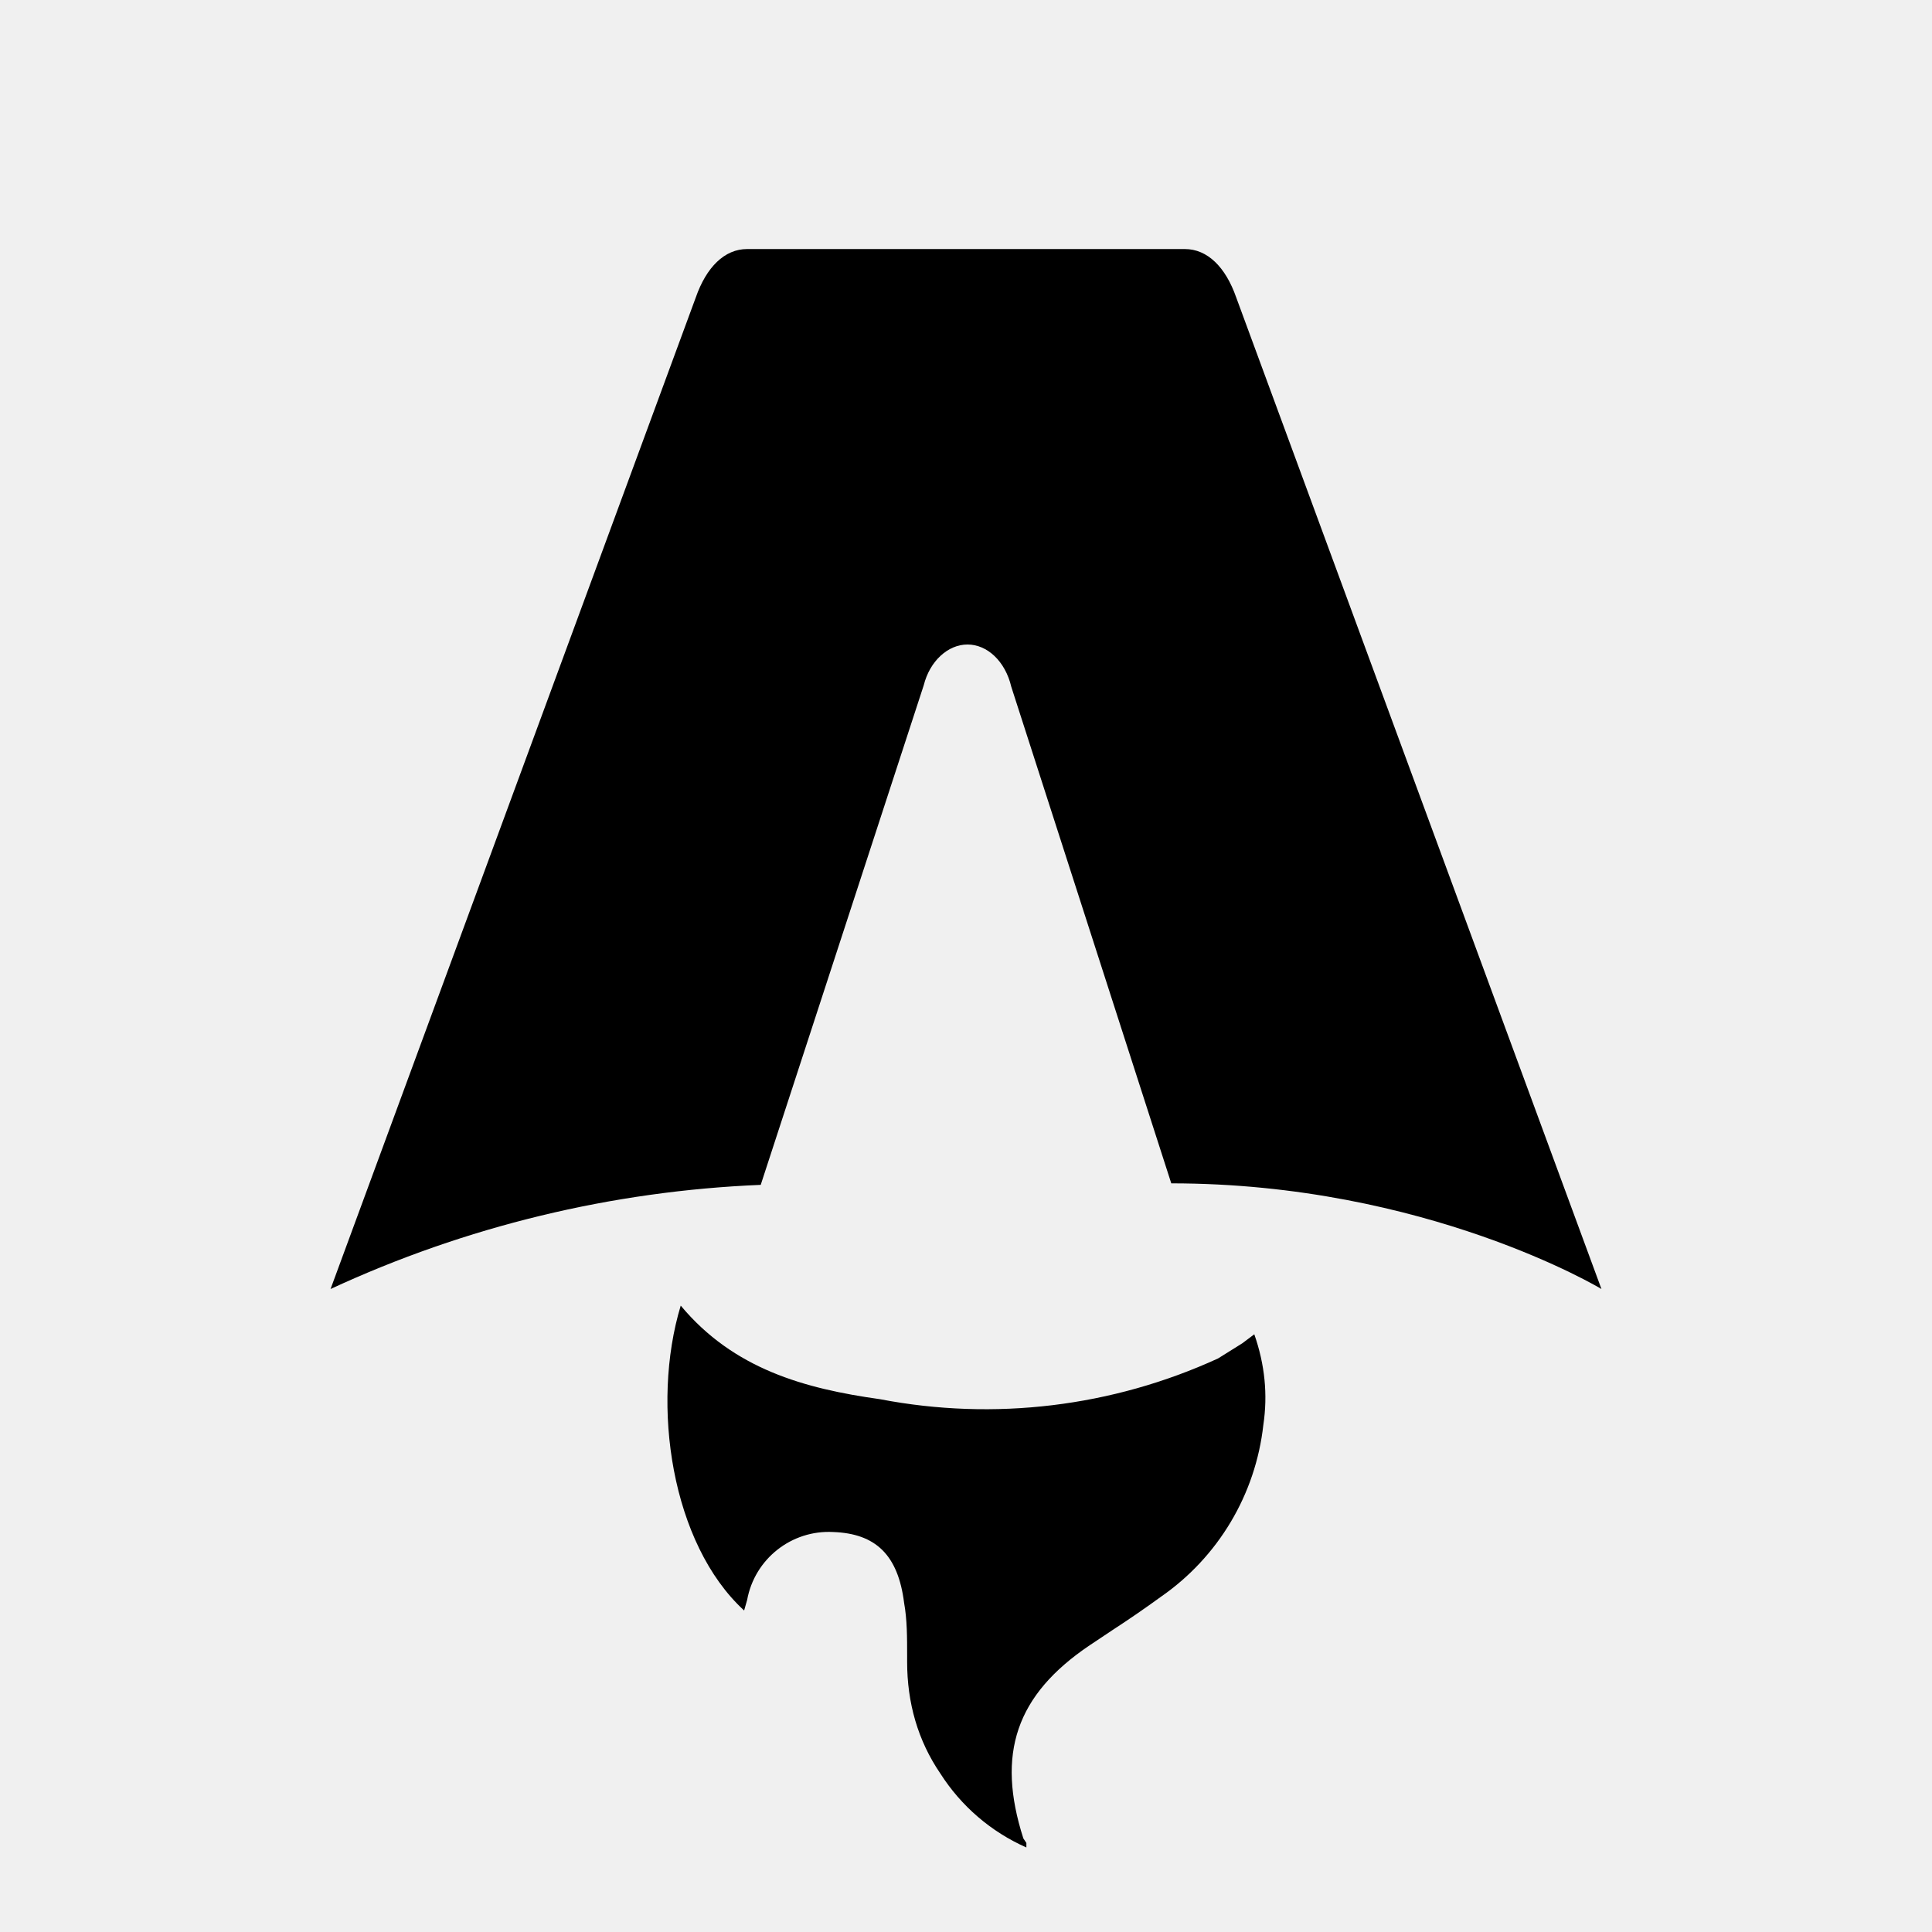
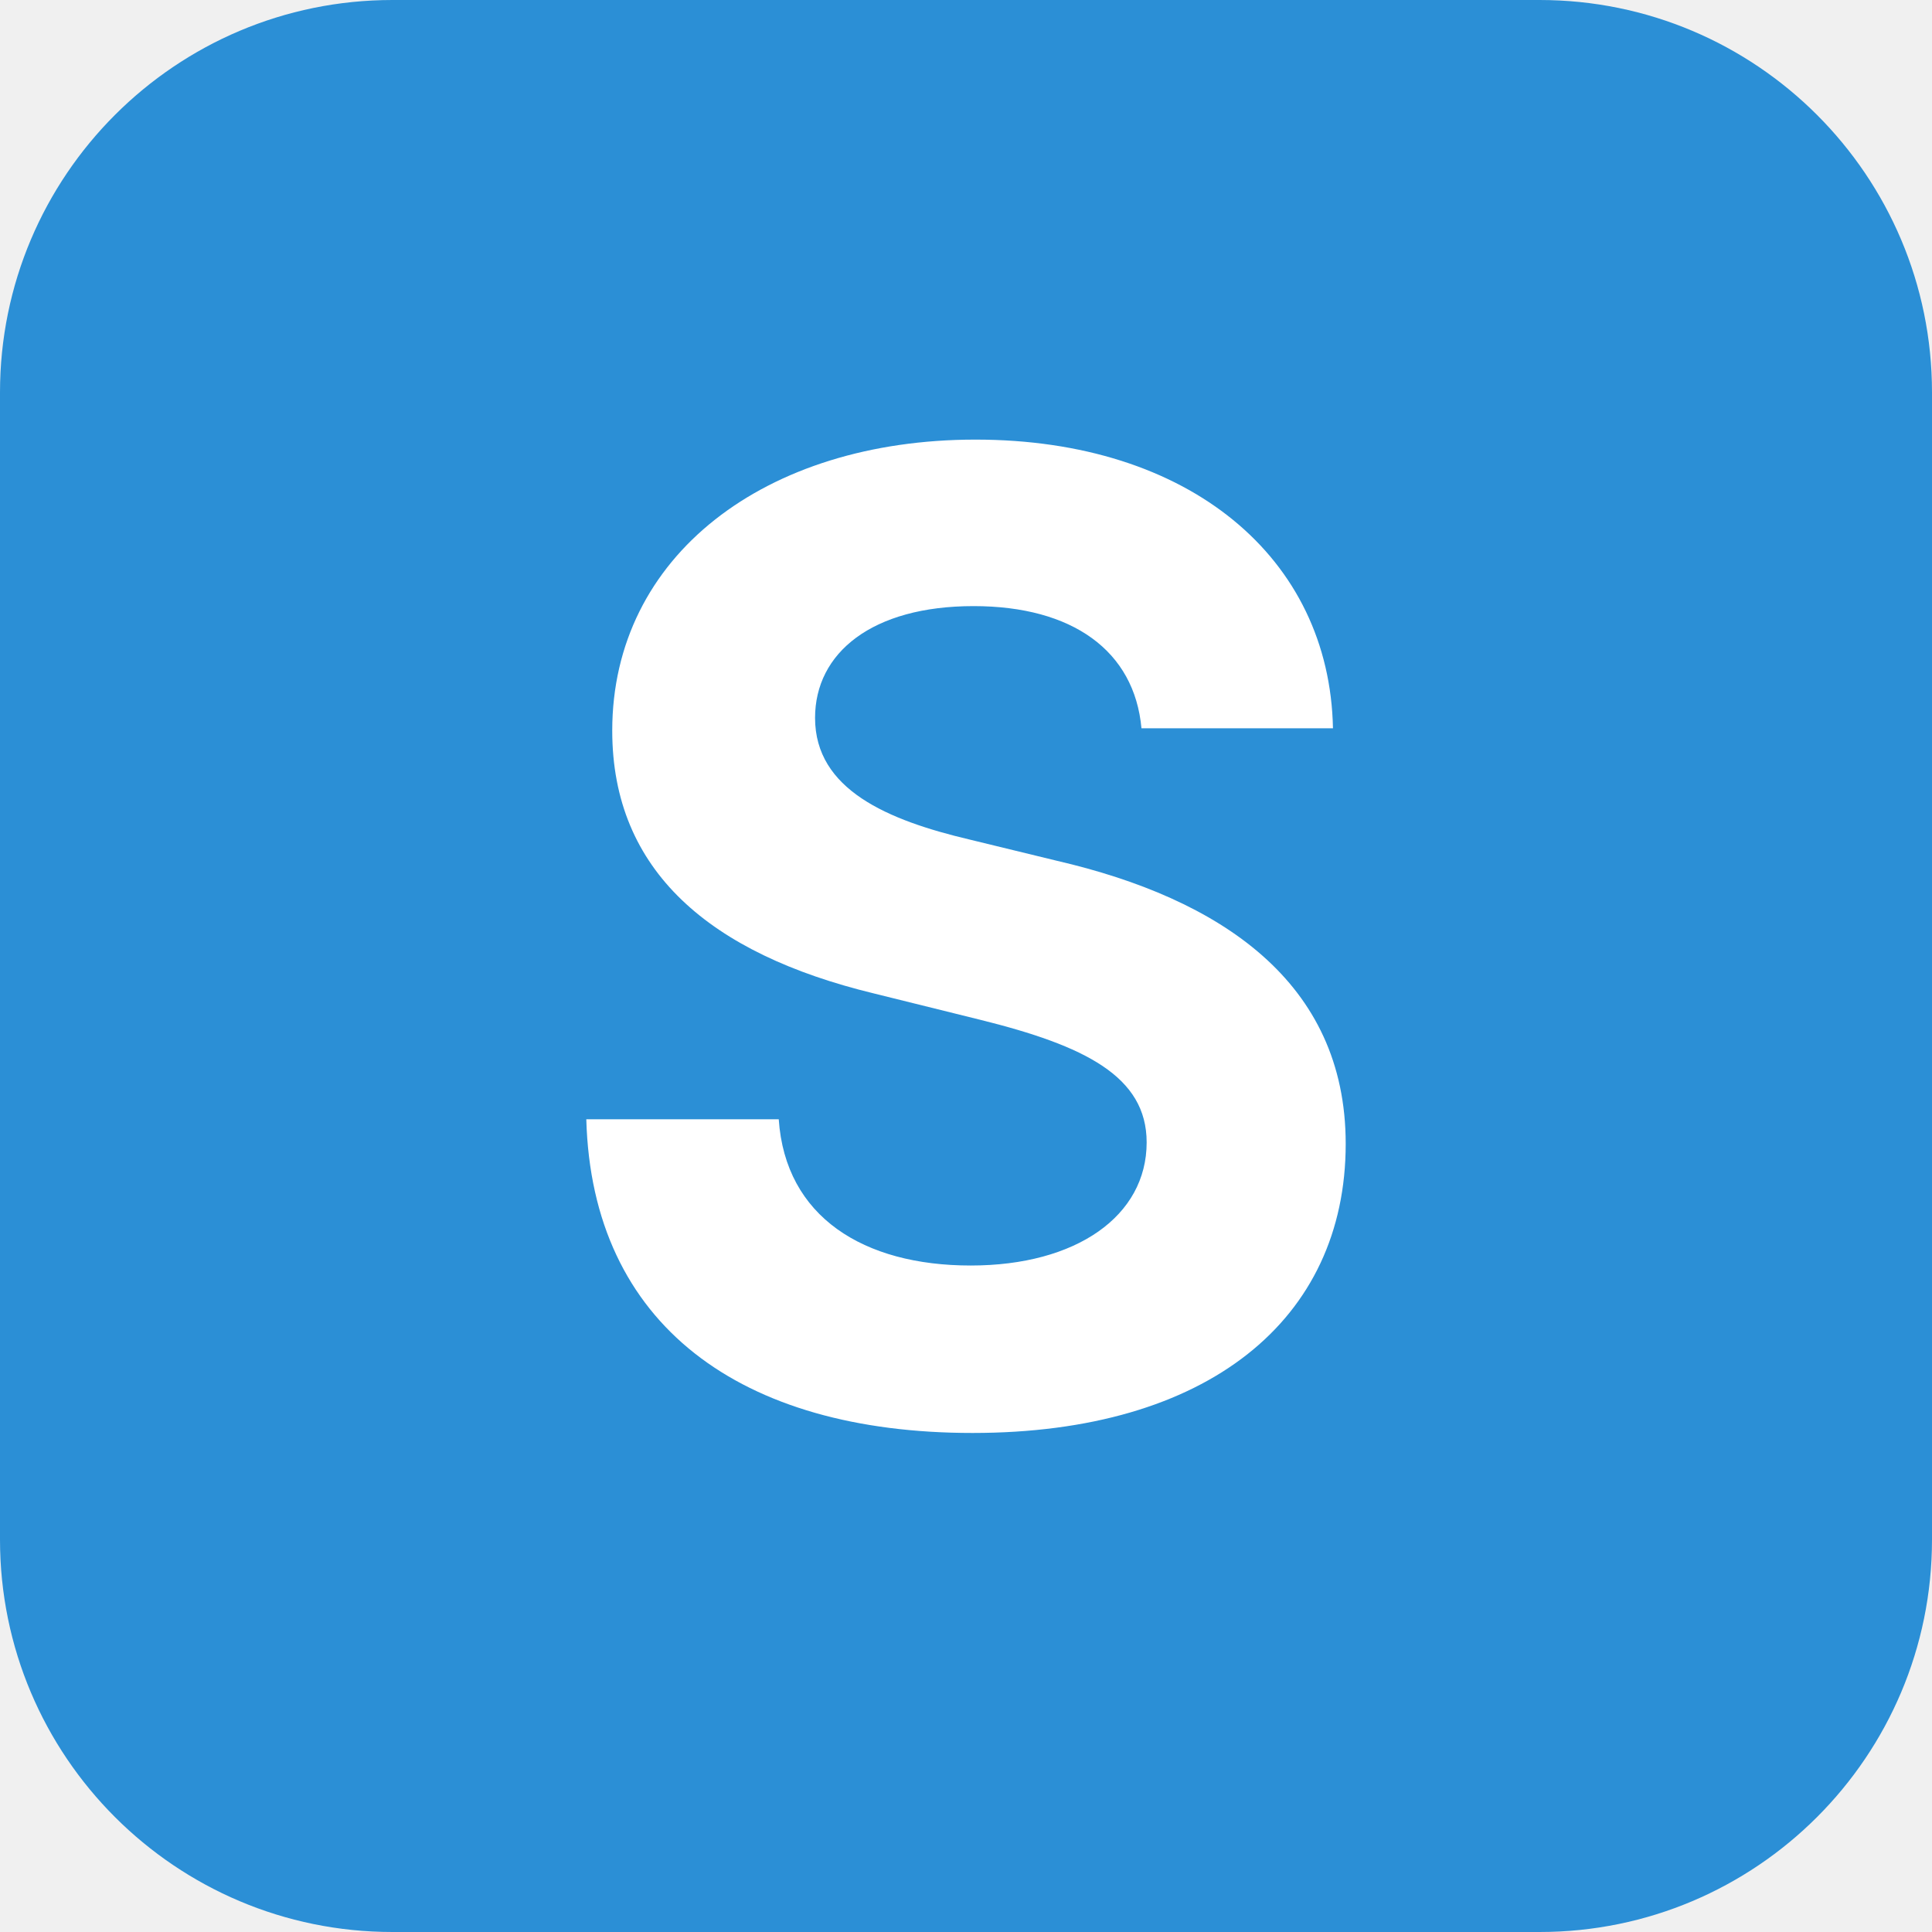
- <svg xmlns="http://www.w3.org/2000/svg" fill="none" viewBox="0 0 128 128">
-   <path d="M50.4 78.5a75.1 75.1 0 0 0-28.5 6.9l24.2-65.7c.7-2 1.9-3.2 3.4-3.2h29c1.5 0 2.7 1.2 3.4 3.2l24.2 65.7s-11.6-7-28.5-7L67 45.5c-.4-1.7-1.6-2.8-2.9-2.8-1.3 0-2.5 1.1-2.9 2.7L50.4 78.5Zm-1.1 28.2Zm-4.2-20.2c-2 6.6-.6 15.8 4.2 20.2a17.5 17.5 0 0 1 .2-.7 5.5 5.5 0 0 1 5.7-4.5c2.8.1 4.3 1.5 4.7 4.7.2 1.1.2 2.3.2 3.5v.4c0 2.7.7 5.2 2.2 7.4a13 13 0 0 0 5.7 4.9v-.3l-.2-.3c-1.8-5.6-.5-9.5 4.4-12.8l1.5-1a73 73 0 0 0 3.2-2.2 16 16 0 0 0 6.8-11.4c.3-2 .1-4-.6-6l-.8.6-1.6 1a37 37 0 0 1-22.4 2.7c-5-.7-9.7-2-13.2-6.2Z" />
-   <style>
-         path { fill: #000; }
-         @media (prefers-color-scheme: dark) {
-             path { fill: #FFF; }
-         }
-     </style>
+ <svg xmlns="http://www.w3.org/2000/svg" viewBox="0 0 64 64">
+   <rect width="64" height="64" rx="13" fill="#2b8fd6" />
+   <text x="32" y="47" text-anchor="middle" fill="#ffffff" font-family="Inter, ui-sans-serif, system-ui, -apple-system, BlinkMacSystemFont, 'Segoe UI', sans-serif" font-size="44" font-weight="700">S</text>
</svg>
